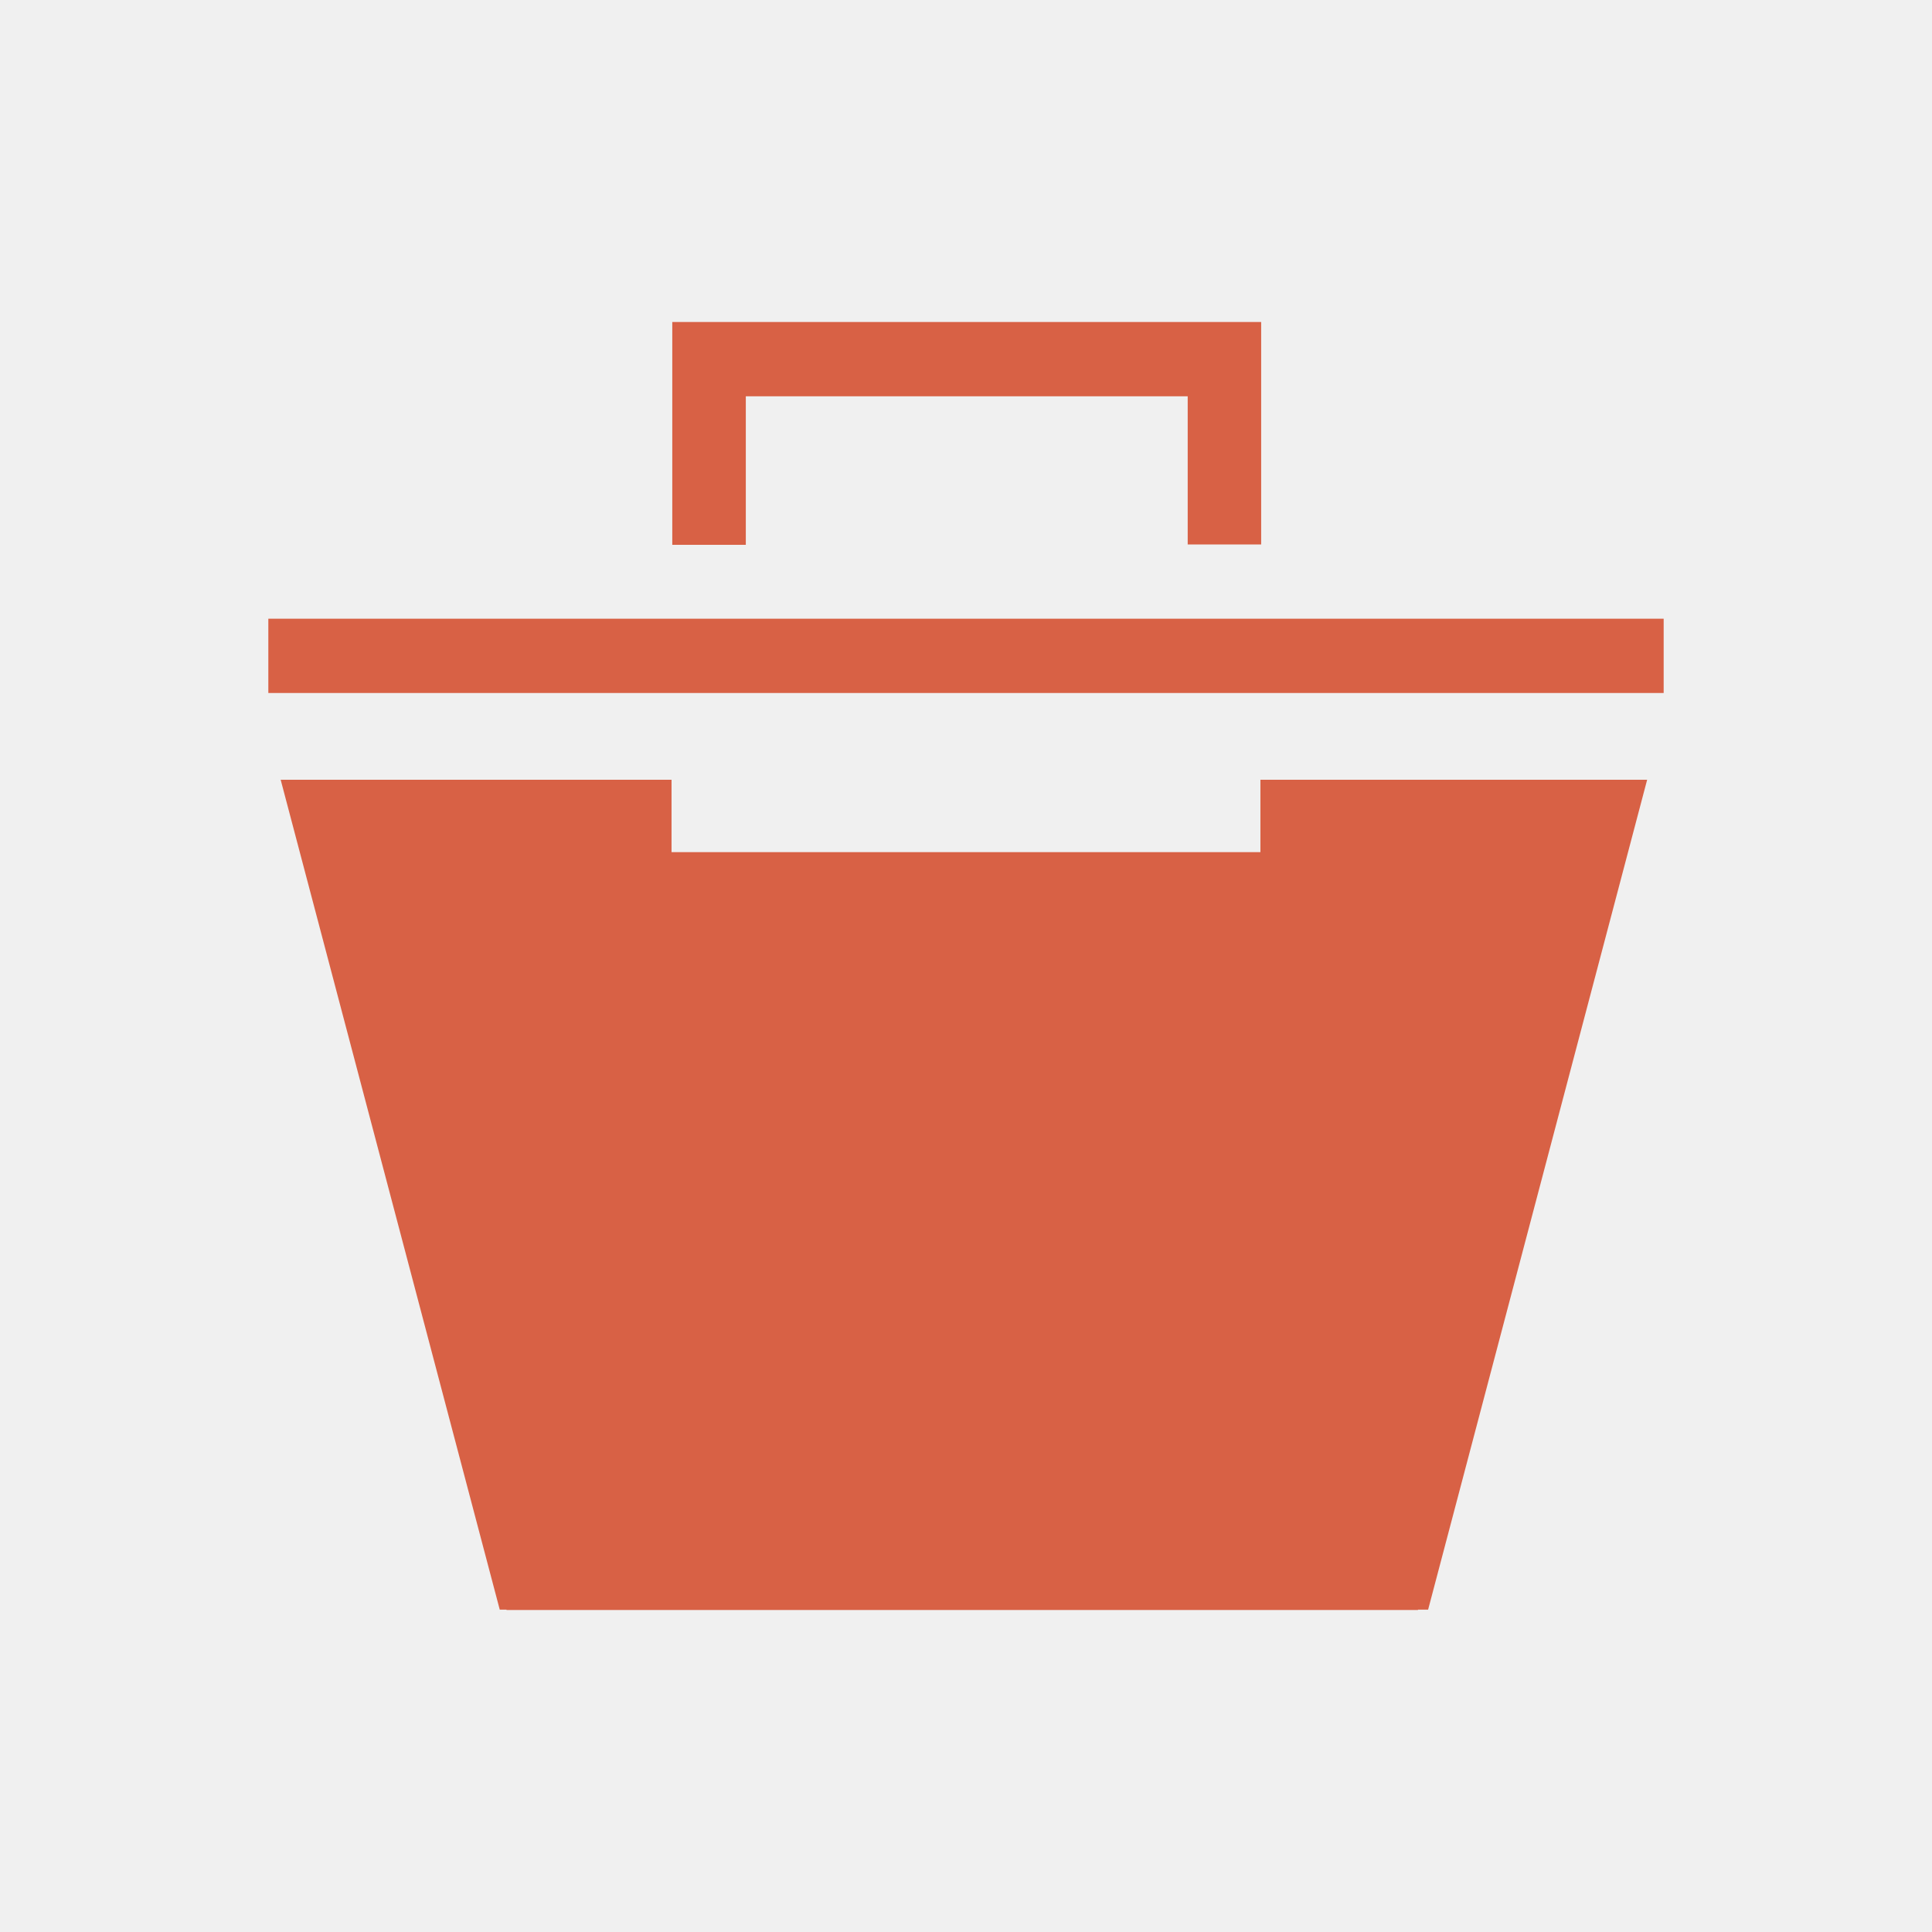
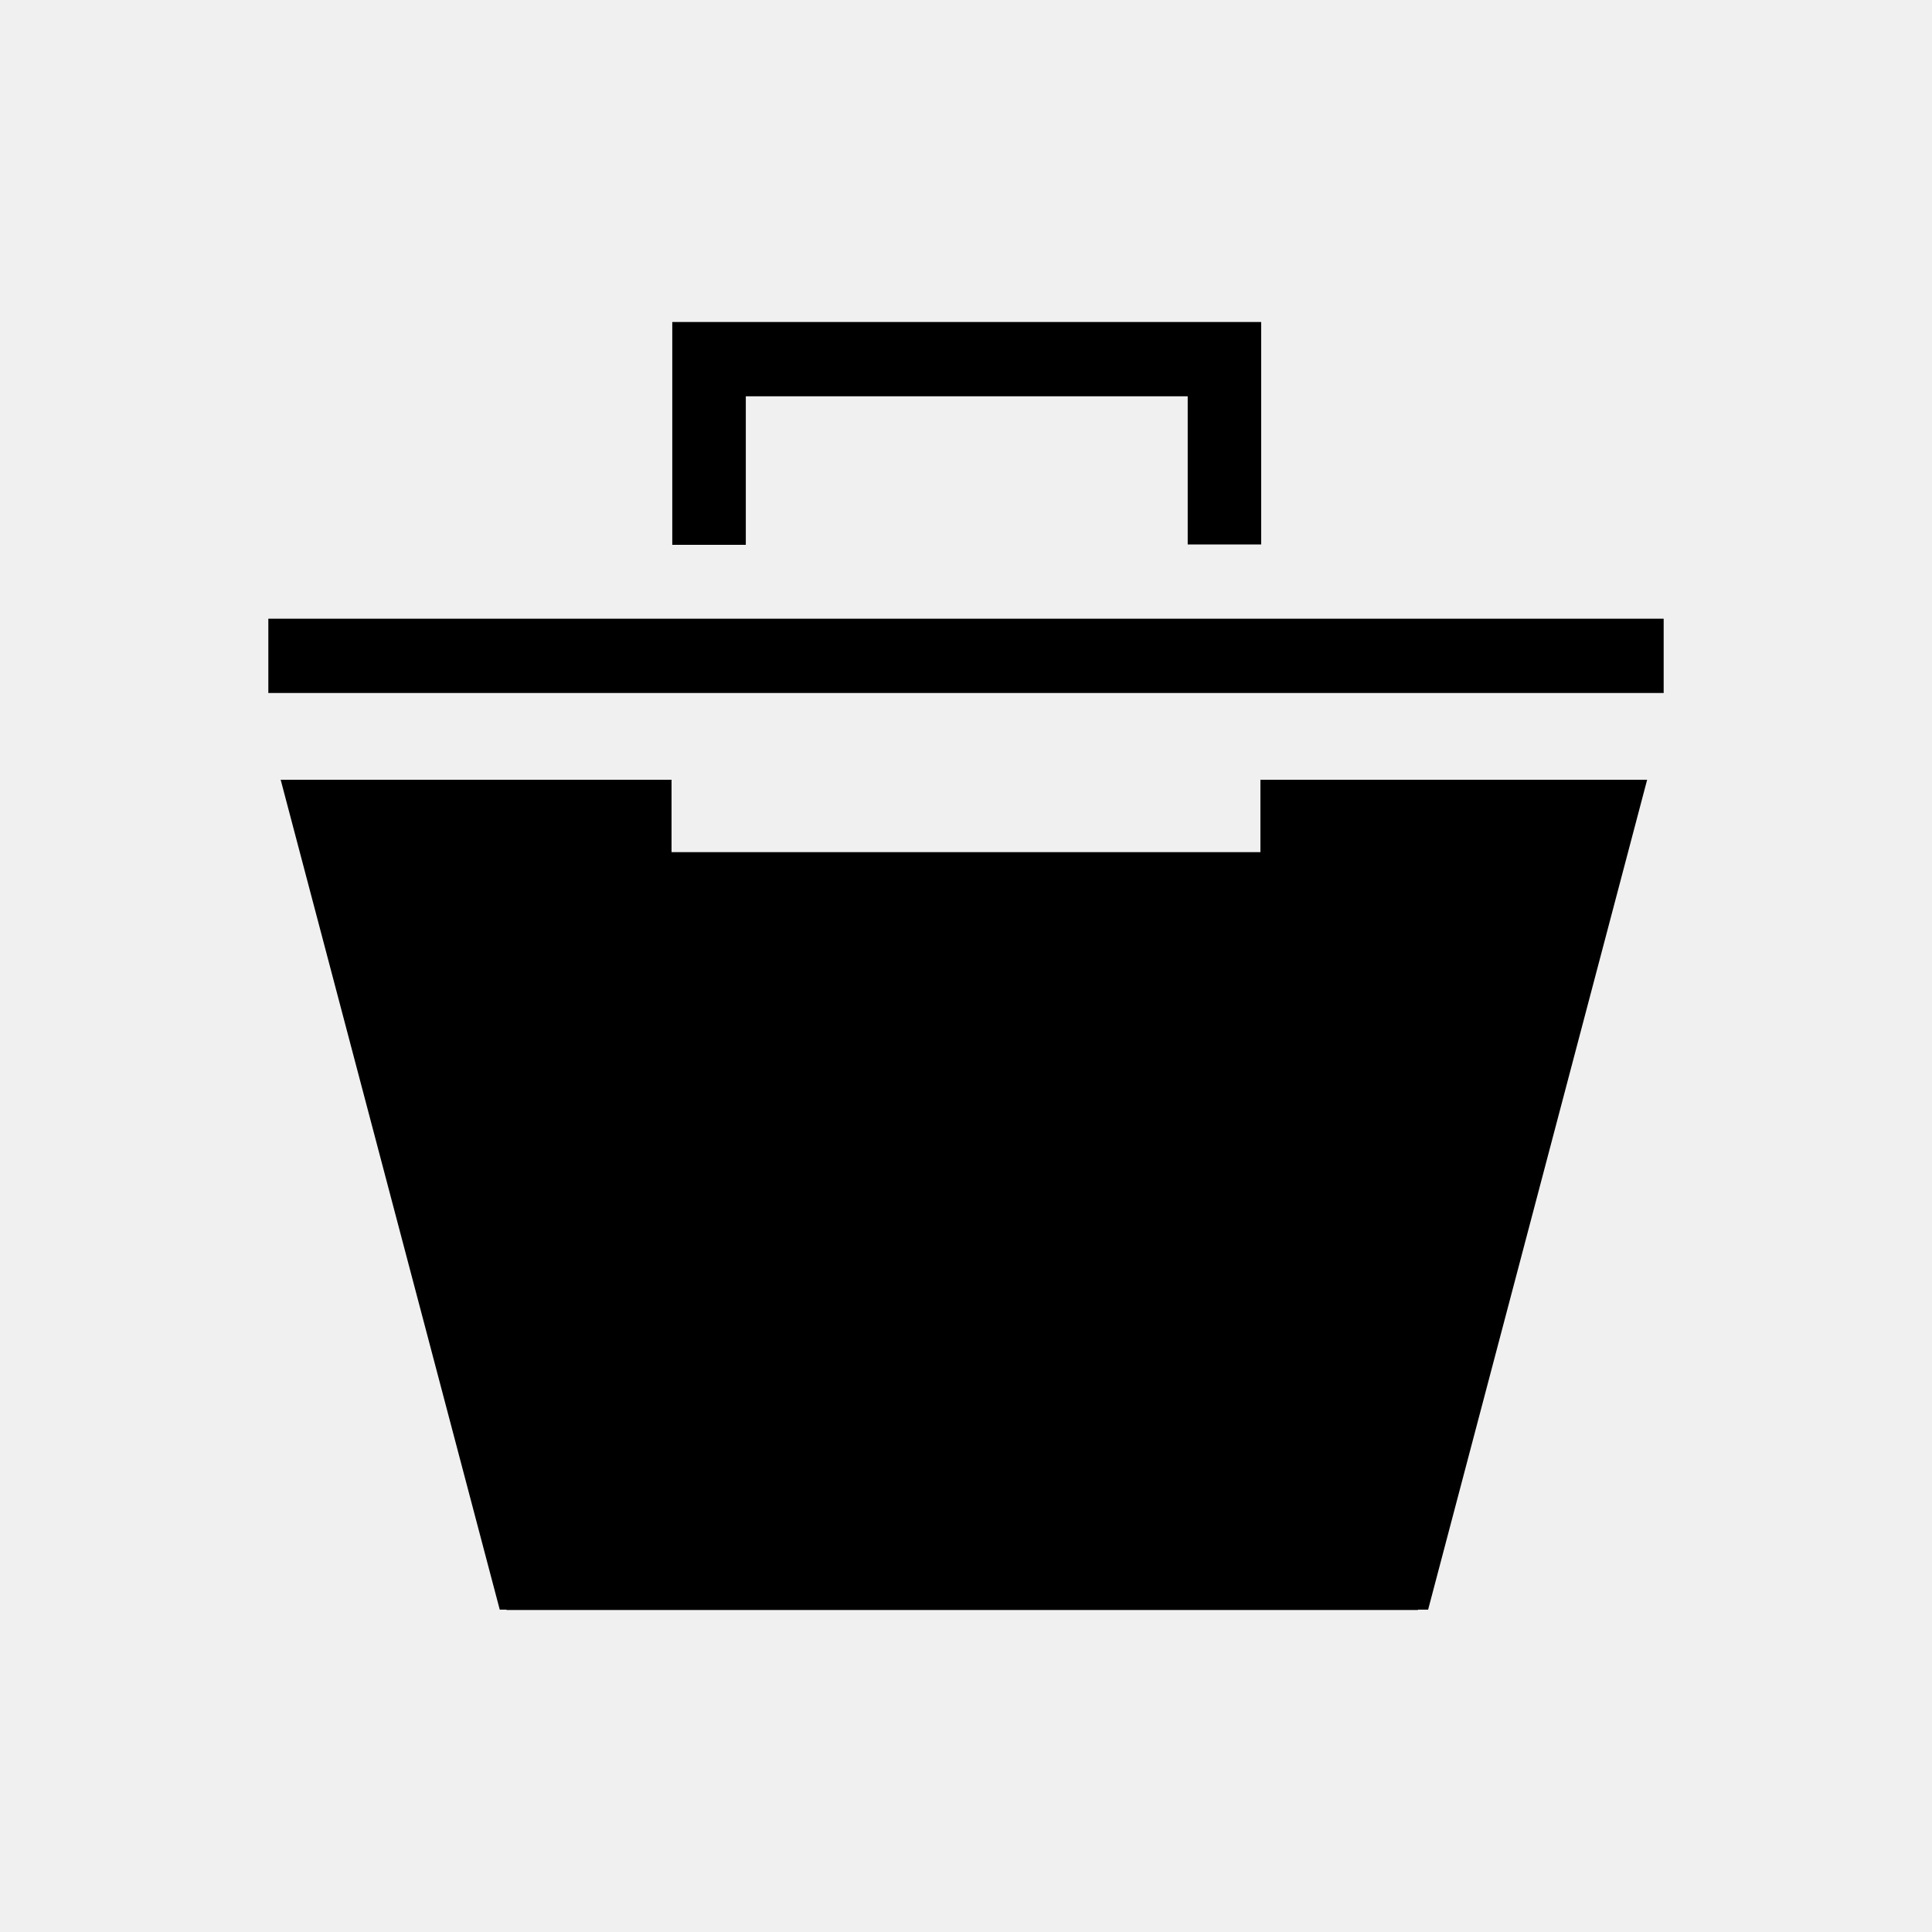
<svg xmlns="http://www.w3.org/2000/svg" width="36" height="36" viewBox="0 0 36 36" fill="none">
  <g clip-path="url(#clip0_201_3730)">
-     <path d="M23.5 10.145H22.131V7.384H13.897V10.152H12.527V6H23.5V10.145Z" fill="#D86145" />
-     <path d="M5 11.529H31V12.913H5V11.529Z" fill="#D86145" />
-     <path d="M29.301 14.53H23.486V15.878H12.513V14.53H6.621H5.23L9.312 29.993H9.438V30H26.422V29.993H26.611L30.692 14.53H29.301Z" fill="#D86145" />
+     <path d="M23.5 10.145H22.131V7.384H13.897V10.152H12.527V6H23.5V10.145Z" fill="#000" />
+     <path d="M5 11.529H31V12.913H5V11.529Z" fill="#000" />
+     <path d="M29.301 14.53H23.486V15.878H12.513V14.53H6.621H5.23L9.312 29.993H9.438V30H26.422V29.993H26.611L30.692 14.53H29.301Z" fill="#000" />
  </g>
  <defs>
    <clipPath id="clip0_201_3730">
      <rect width="26" height="24" fill="white" transform="translate(5 6)" />
    </clipPath>
  </defs>
</svg>
